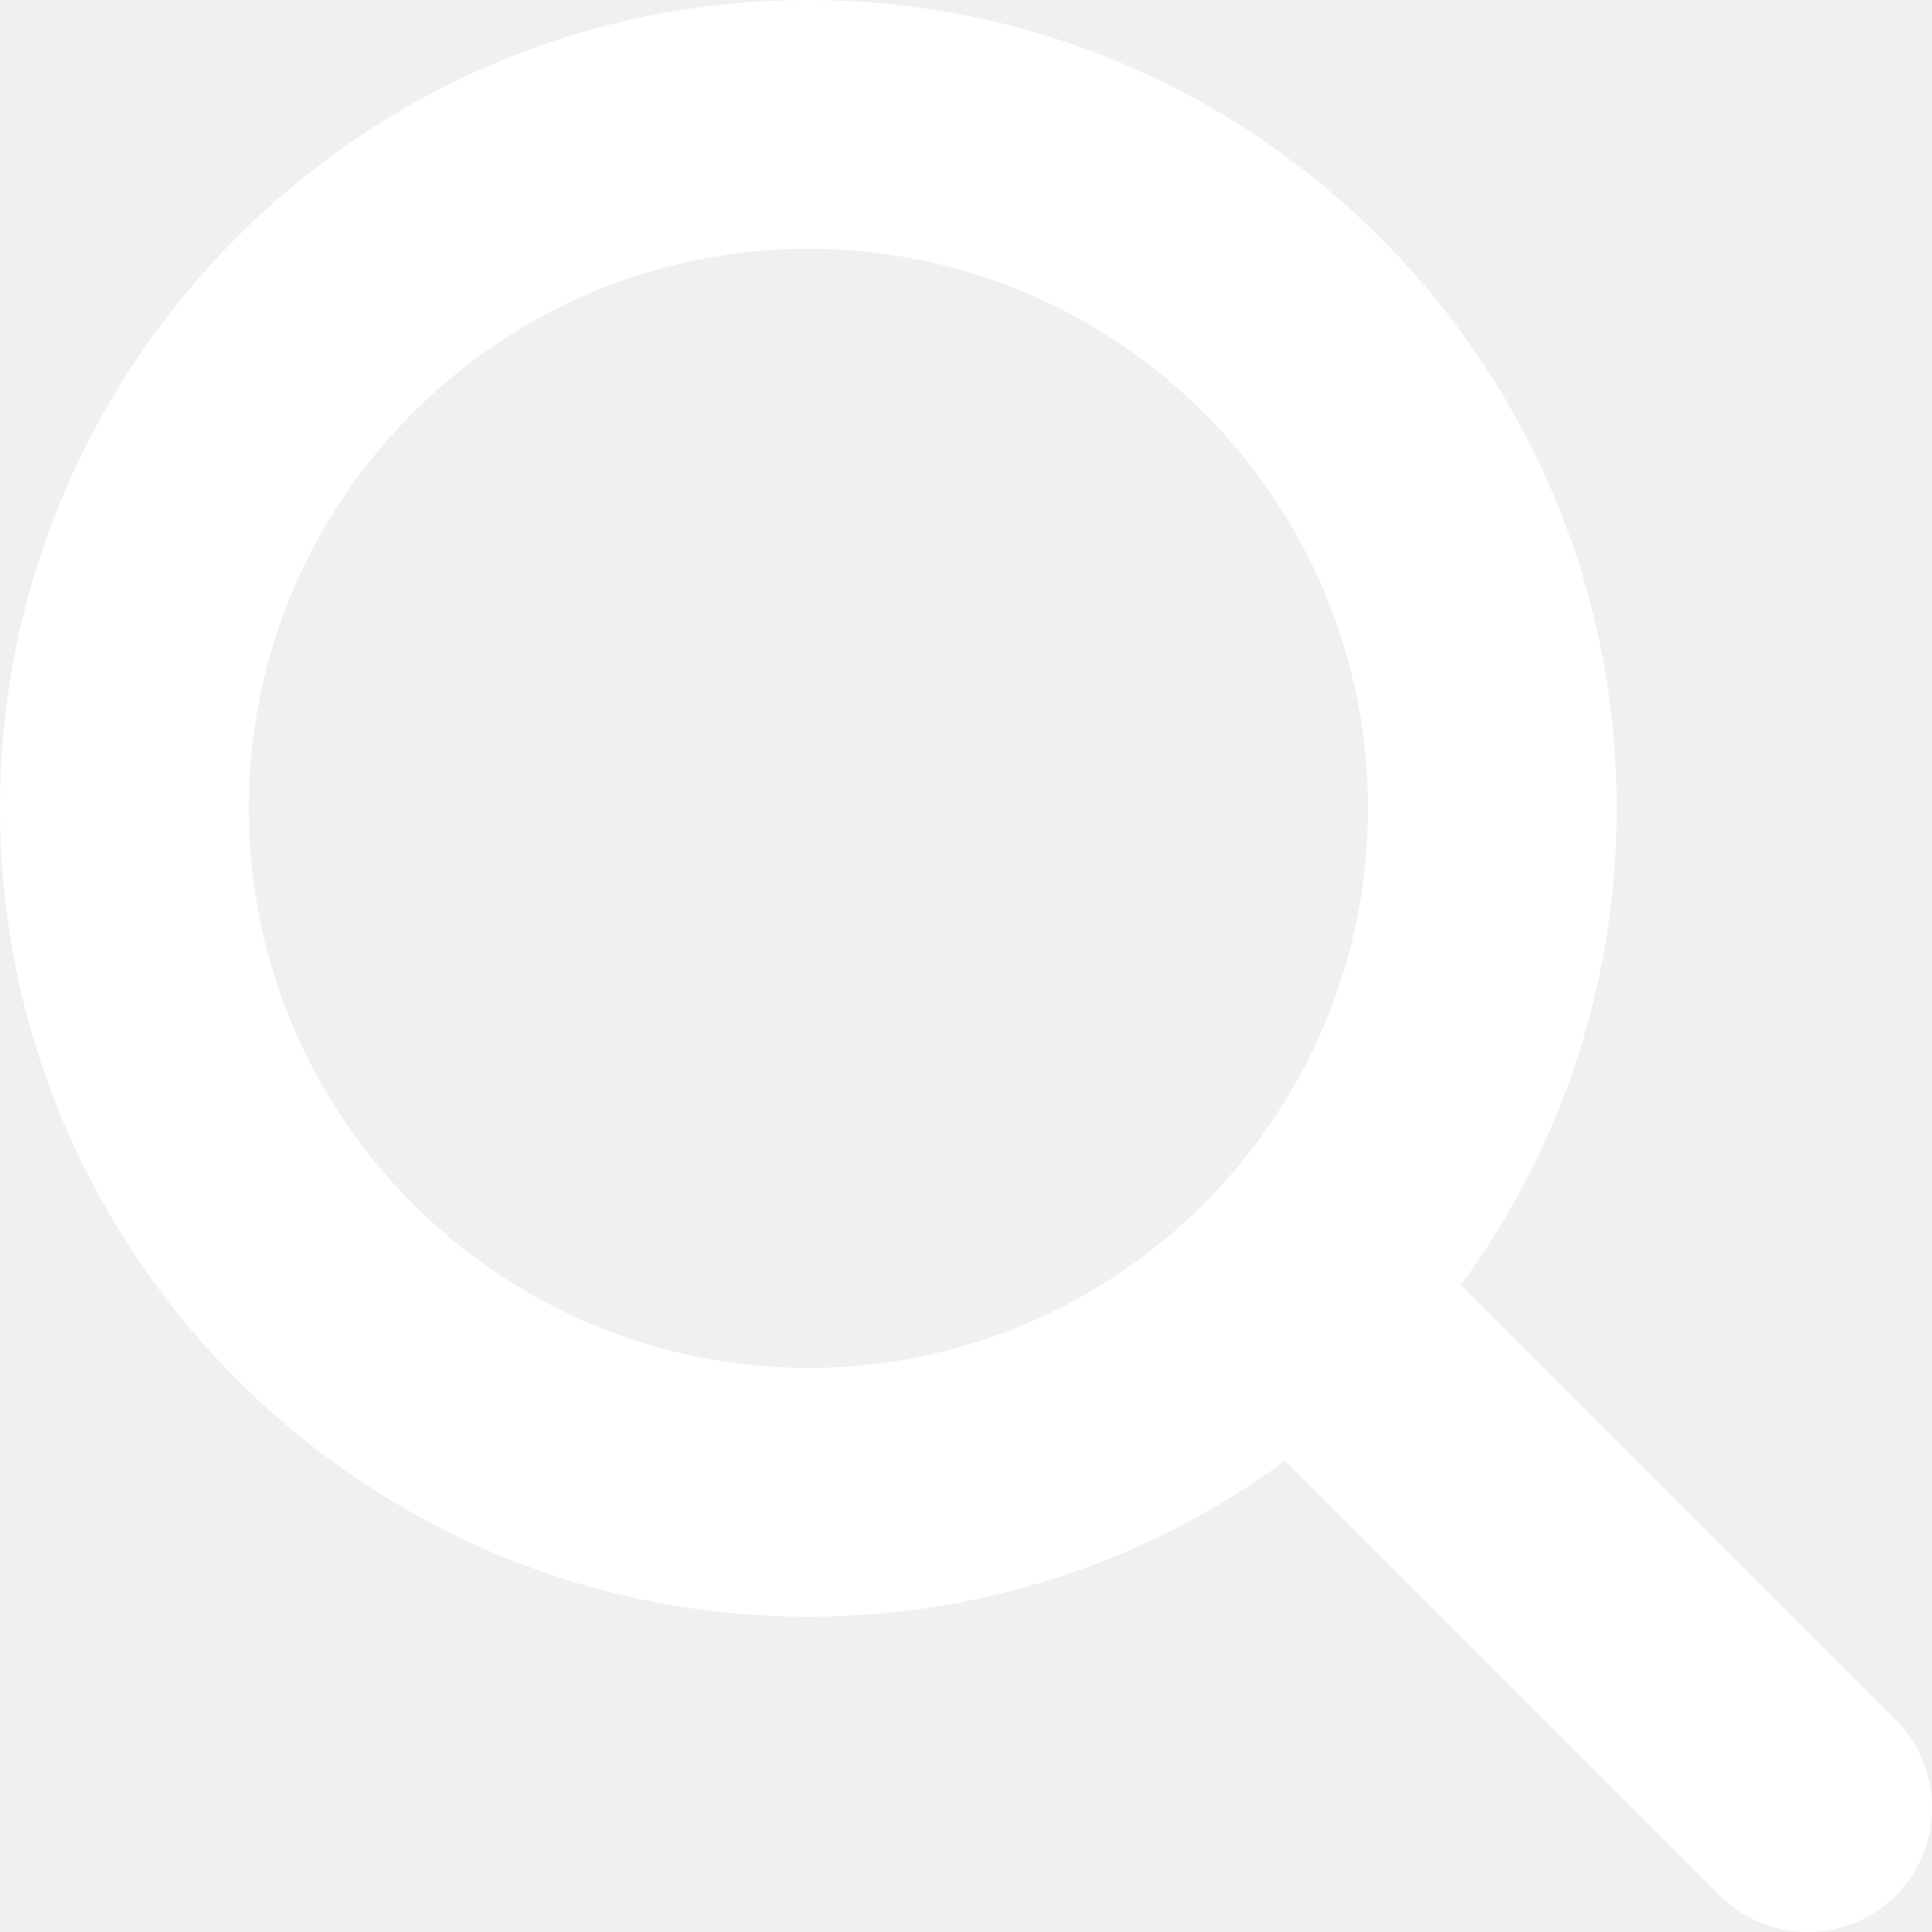
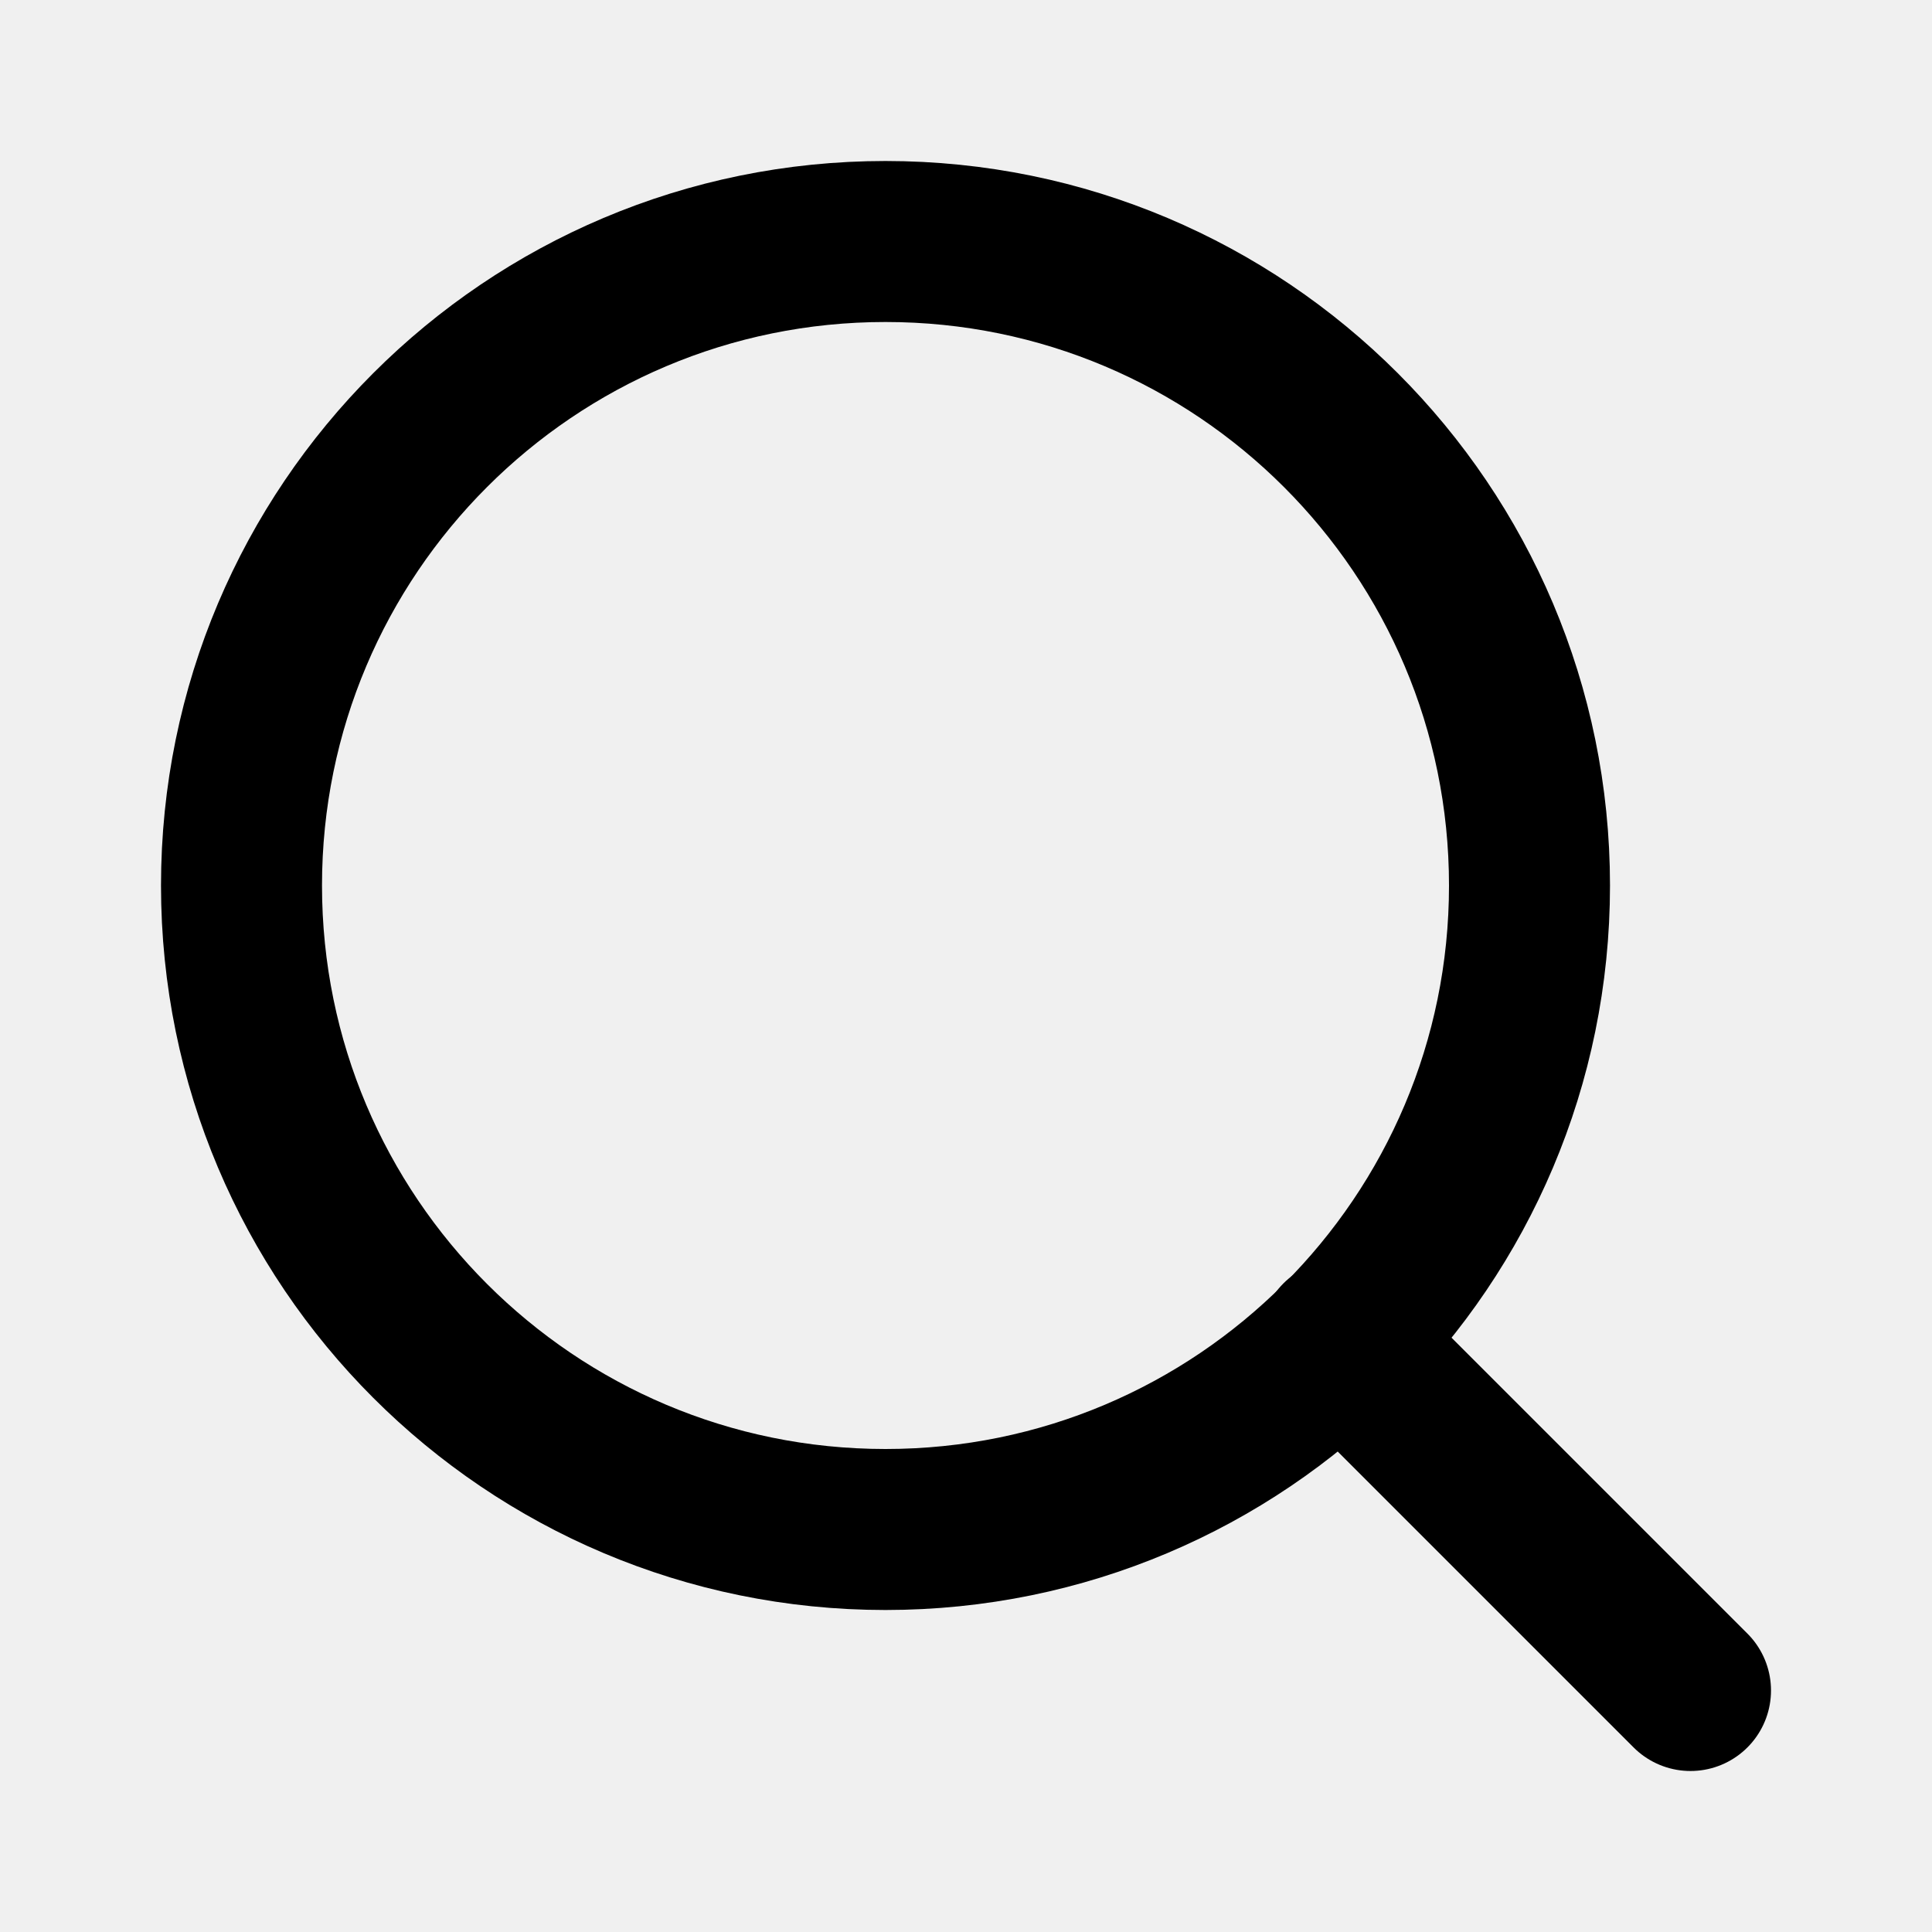
- <svg xmlns="http://www.w3.org/2000/svg" aria-label="Search" class="coveo-search-button-svg" viewBox="0 0 20 20">
-   <g fill="#fff">
-     <path d="M8.368 16.736C3.754 16.736 0 12.982 0 8.368S3.754 0 8.368 0s8.368 3.754 8.368 8.368-3.754 8.368-8.368 8.368m0-14.161c-3.195 0-5.793 2.599-5.793 5.793s2.599 5.793 5.793 5.793 5.793-2.599 5.793-5.793-2.599-5.793-5.793-5.793" class="coveo-magnifier-circle-svg" />
-     <path d="M18.713 20c-.329 0-.659-.126-.91-.377l-4.552-4.551a1.286 1.286 0 1 1 1.82-1.82l4.552 4.551a1.286 1.286 0 0 1-.91 2.197" />
-   </g>
+ <svg xmlns="http://www.w3.org/2000/svg" width="24" height="24" viewBox="0 0 24 24" fill="none" stroke="currentColor" stroke-width="2" stroke-linecap="round" stroke-linejoin="round" class="icon-icon-_rq">
+   <circle cx="11" cy="11" r="8" />
+   <line x1="21" y1="21" x2="16.65" y2="16.65" />
</svg>
